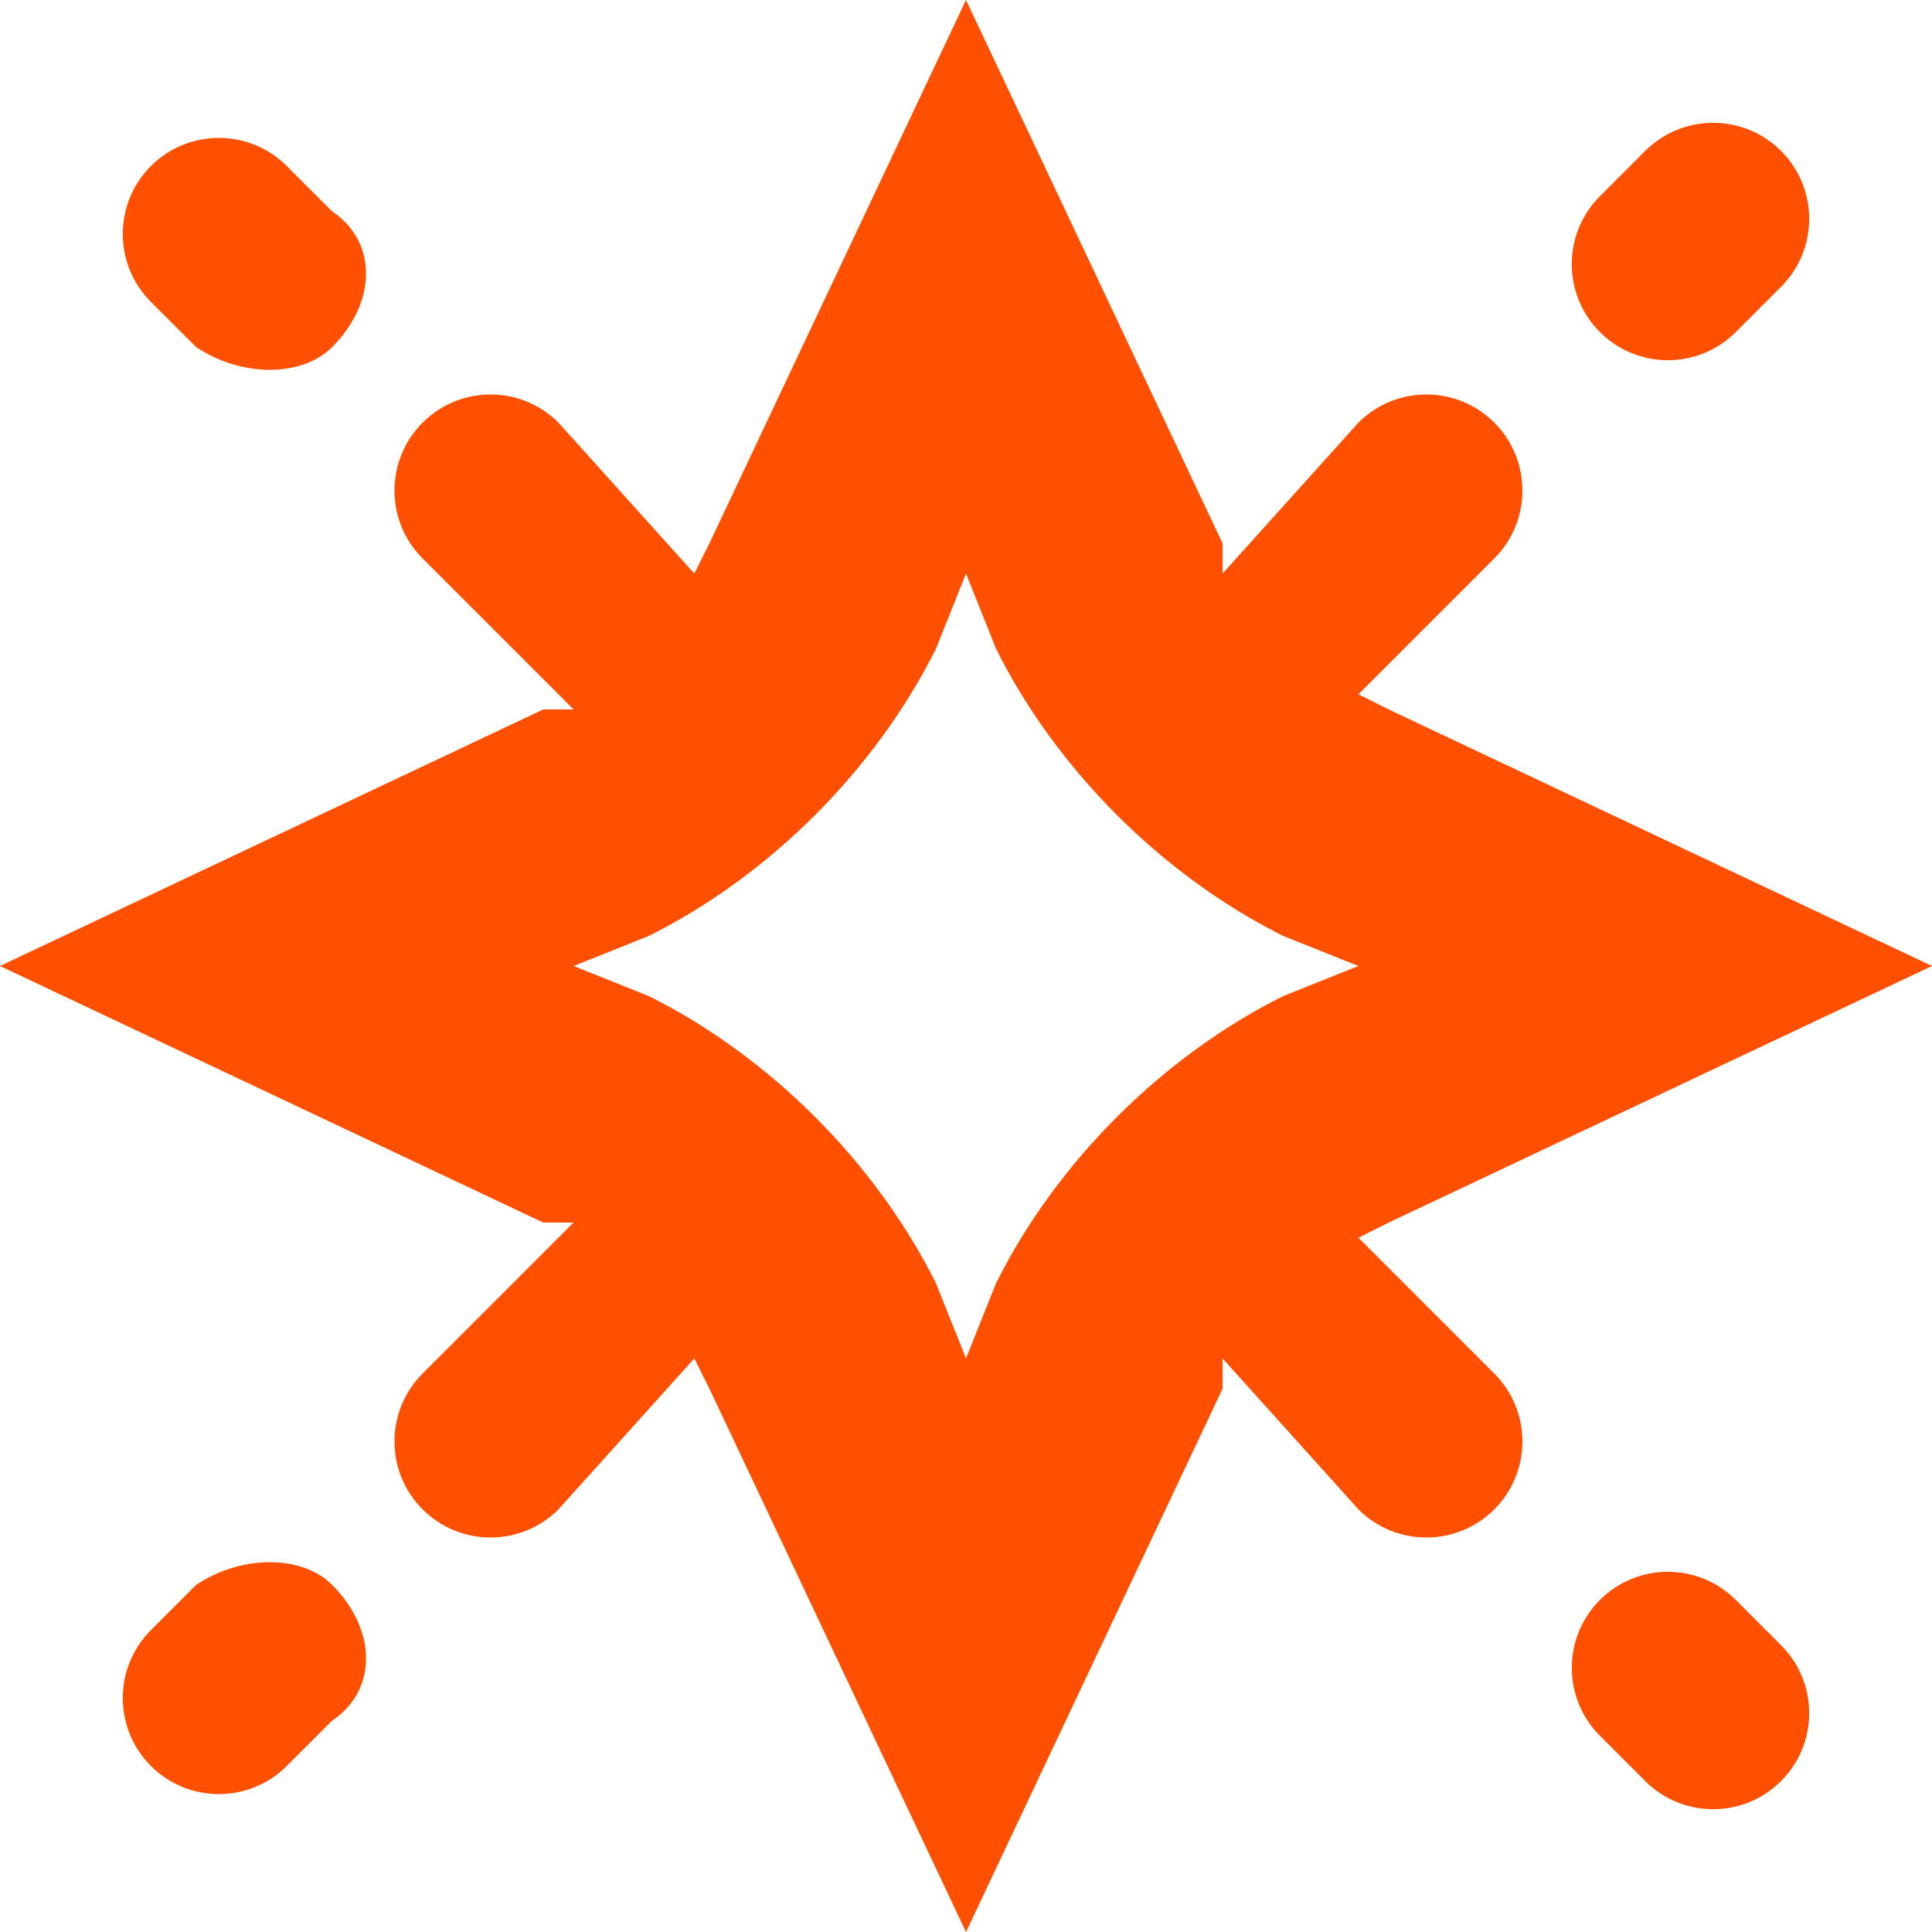
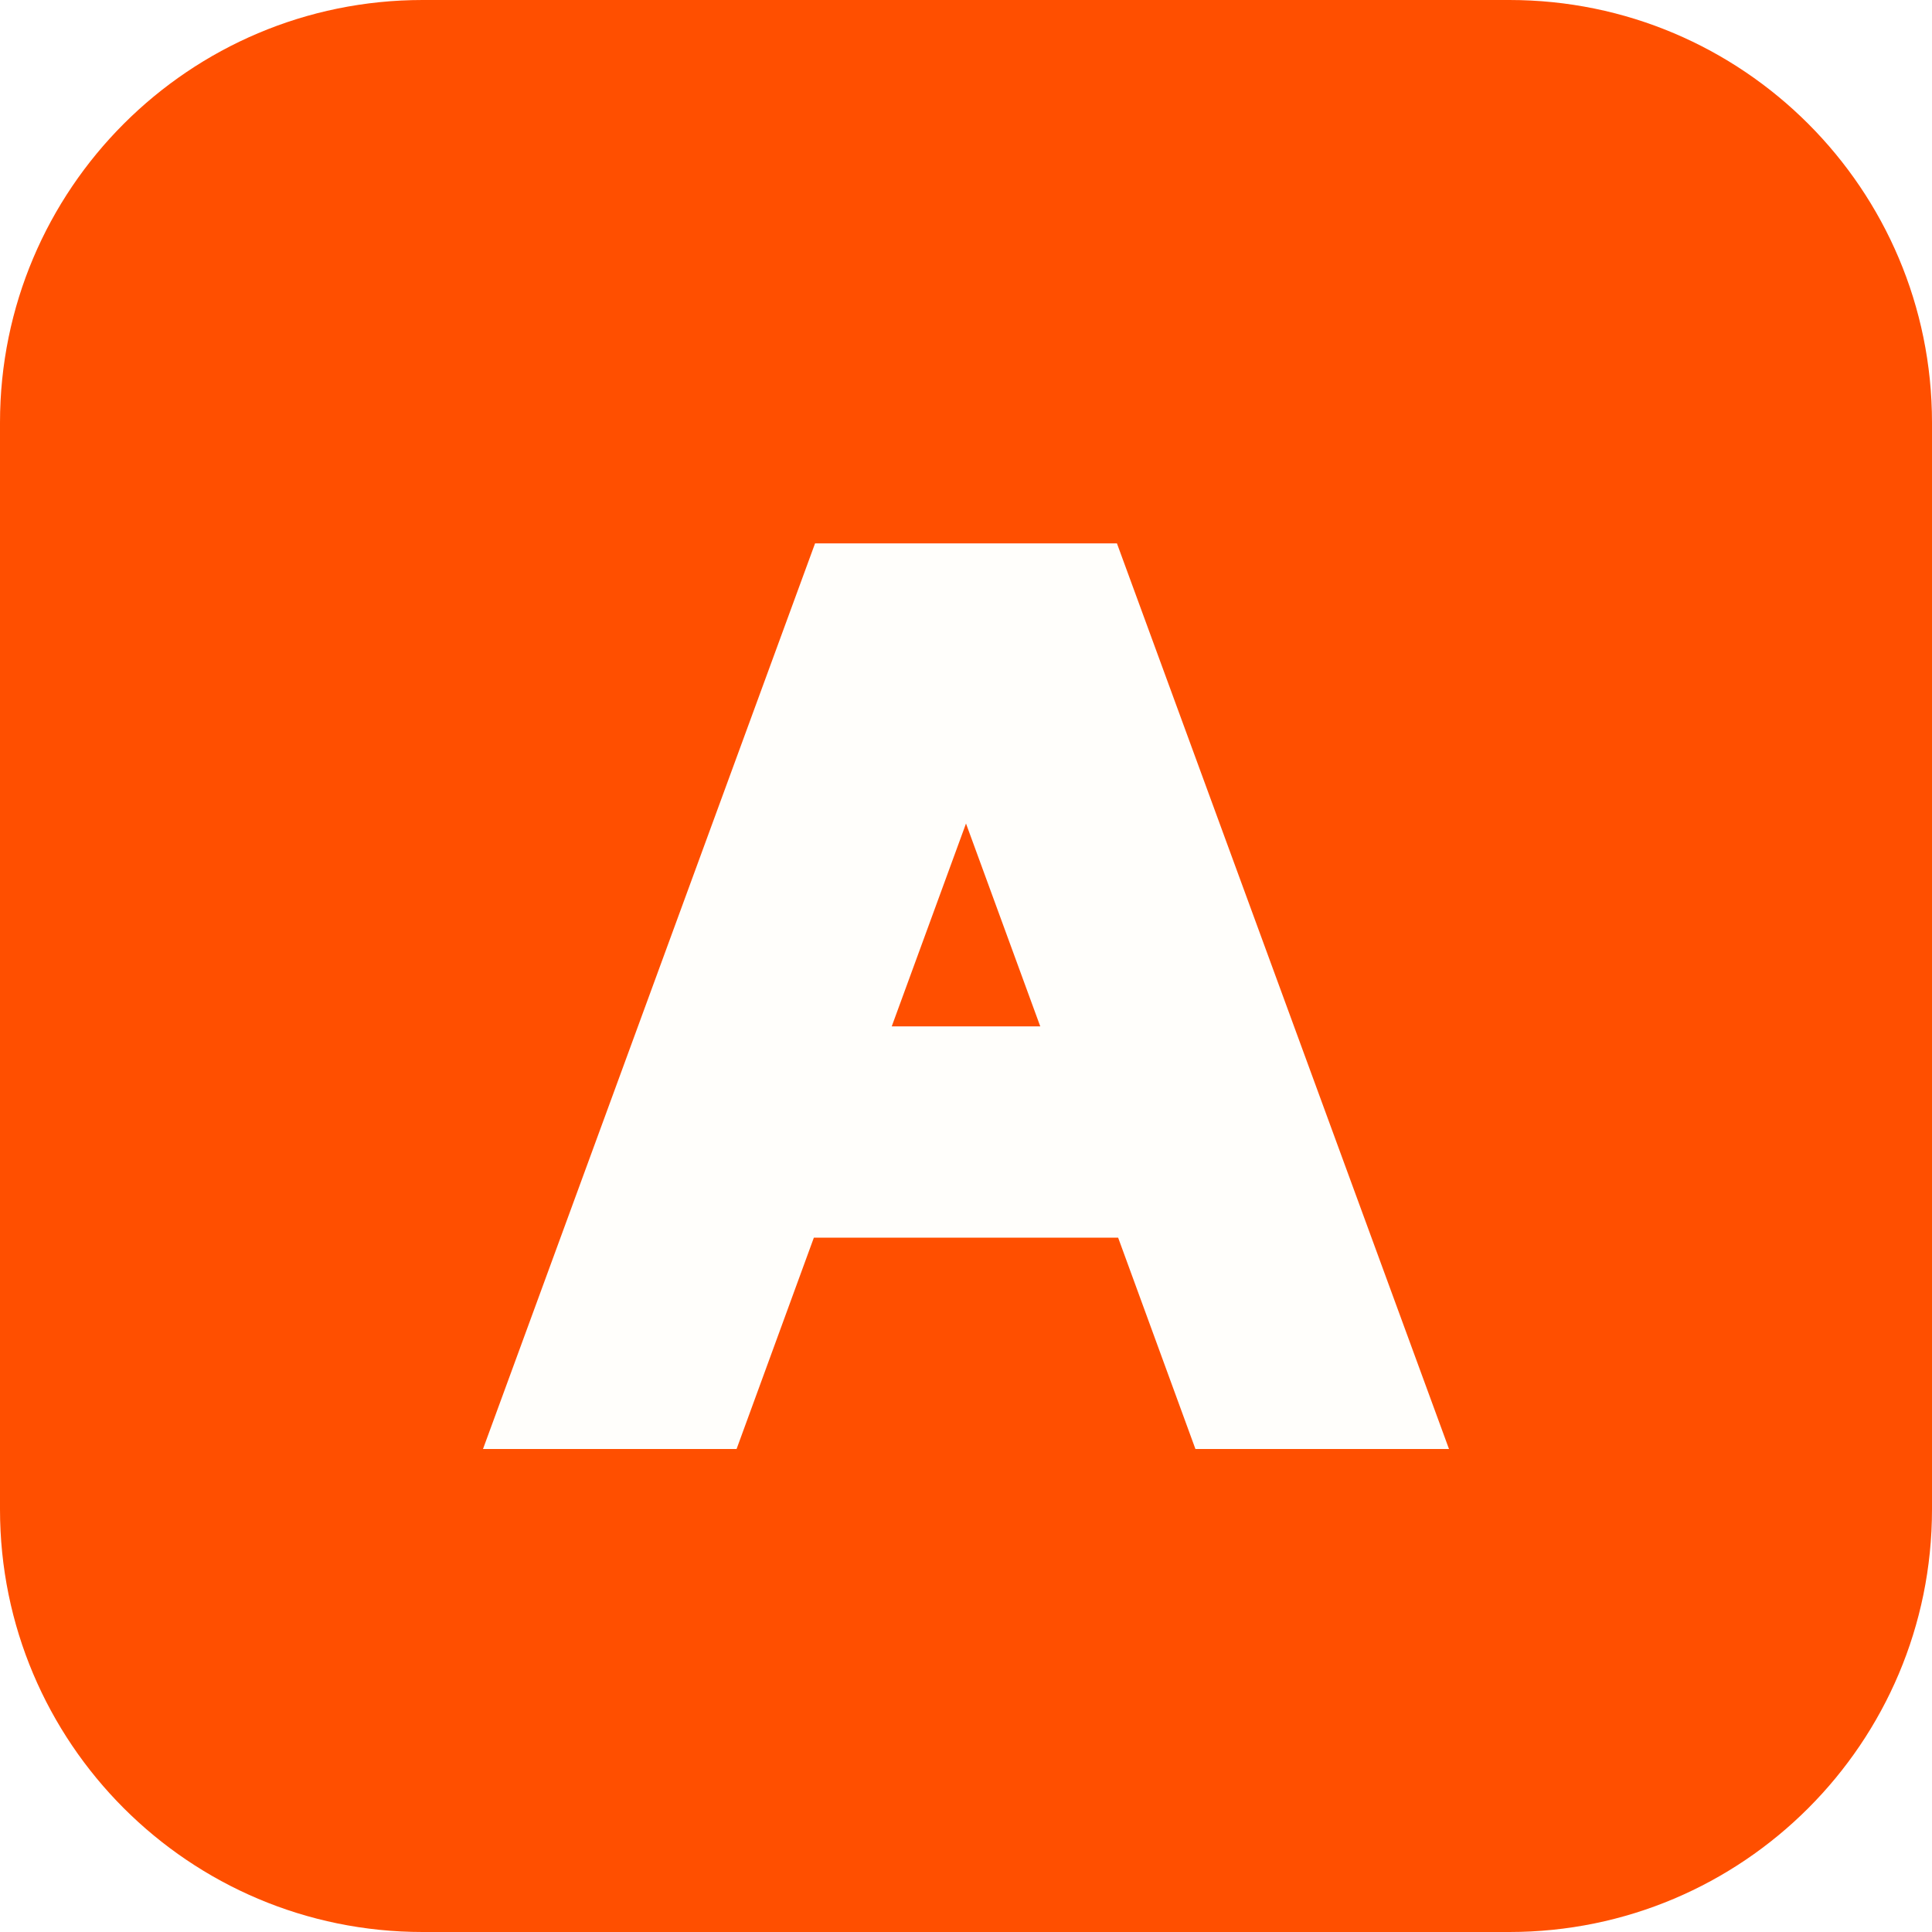
- <svg xmlns="http://www.w3.org/2000/svg" viewBox="0 0 128 128">
-   <path fill-rule="evenodd" d="M81 36 64 0 47 36l-1 2-9-10a6 6 0 0 0-9 9l10 10h-2L0 64l36 17h2L28 91a6 6 0 1 0 9 9l9-10 1 2 17 36 17-36v-2l9 10a6 6 0 1 0 9-9l-9-9 2-1 36-17-36-17-2-1 9-9a6 6 0 1 0-9-9l-9 10v-2Zm-17 2-2 5c-4 8-11 15-19 19l-5 2 5 2c8 4 15 11 19 19l2 5 2-5c4-8 11-15 19-19l5-2-5-2c-8-4-15-11-19-19l-2-5Z" clip-rule="evenodd" />
-   <path d="M118 19a6 6 0 0 0-9-9l-3 3a6 6 0 1 0 9 9l3-3Zm-96 4c-2 2-6 2-9 0l-3-3a6 6 0 1 1 9-9l3 3c3 2 3 6 0 9Zm0 82c-2-2-6-2-9 0l-3 3a6 6 0 1 0 9 9l3-3c3-2 3-6 0-9Zm96 4a6 6 0 0 1-9 9l-3-3a6 6 0 1 1 9-9l3 3Z" />
-   <style>path{fill:#ff4f00}</style>
+ <svg xmlns="http://www.w3.org/2000/svg" viewBox="0 0 32 32">
+   <rect width="32" height="32" rx="7" fill="#ff4f00" />
+   <path fill-rule="evenodd" d="M8 24 13.5 9h5L24 24h-4.2l-1.28-3.5h-5.04L12.2 24zM16 13.64 17.23 17h-2.46z" fill="#fffefb" />
</svg>
